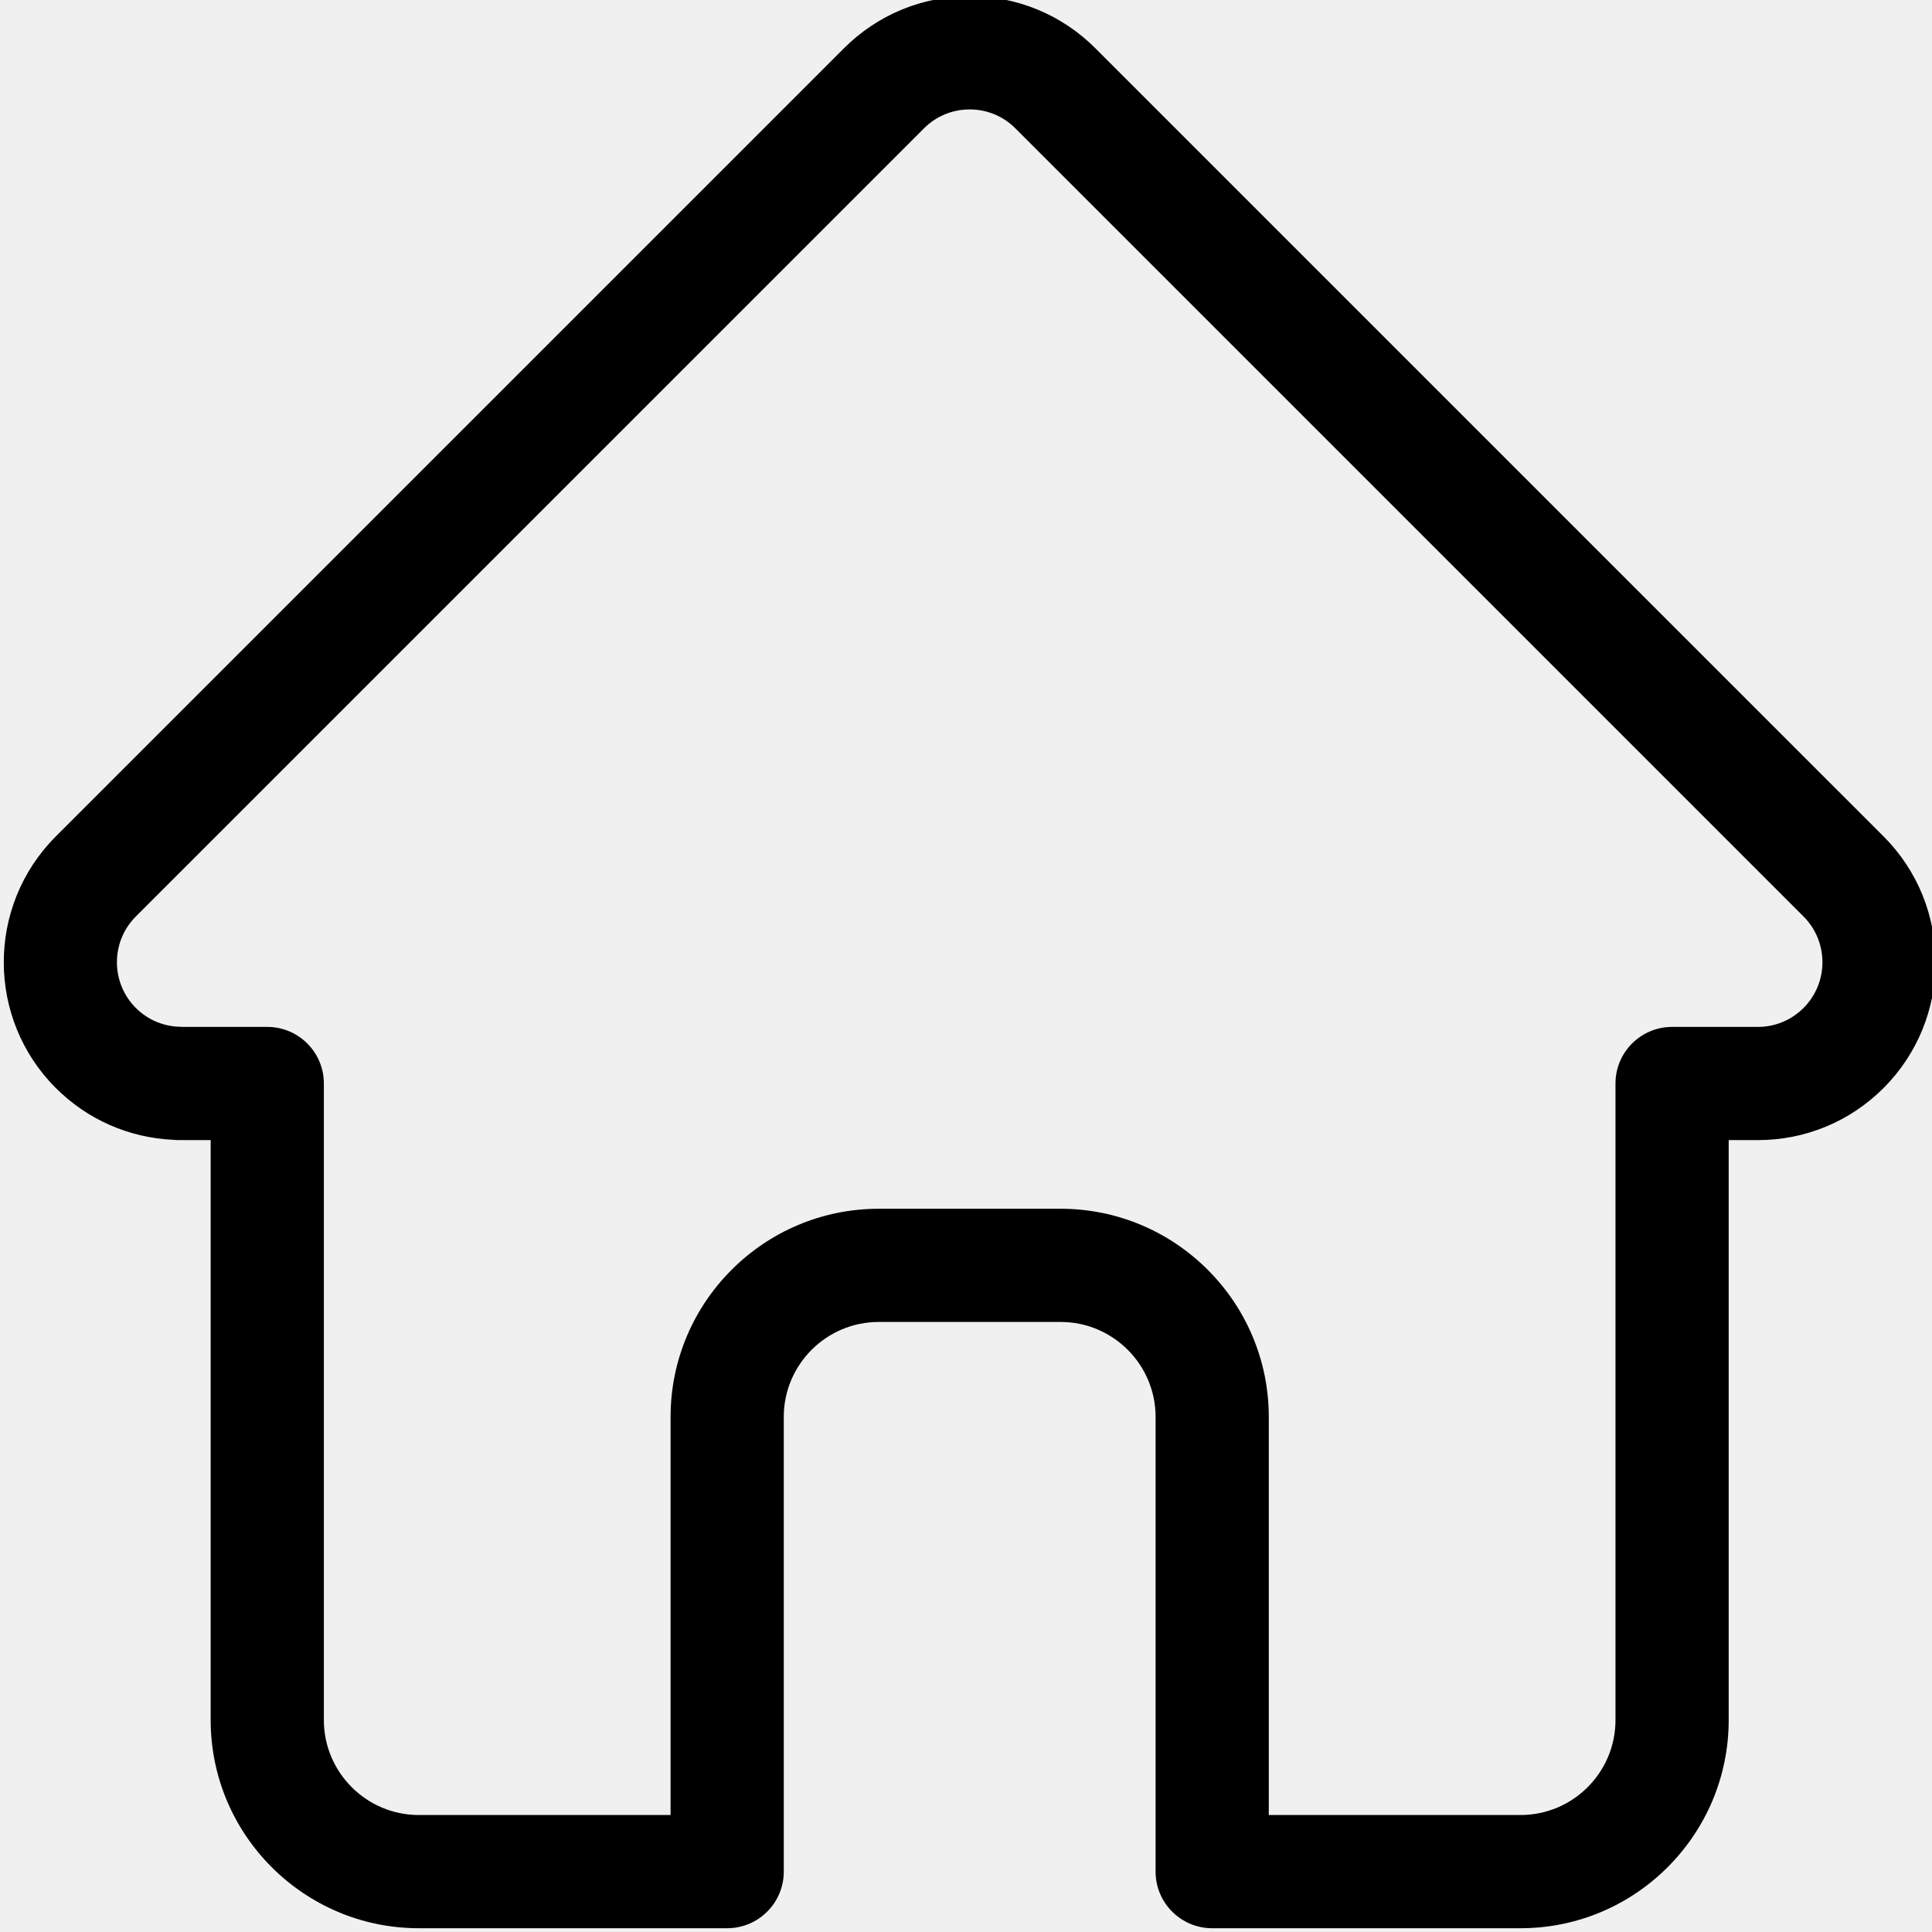
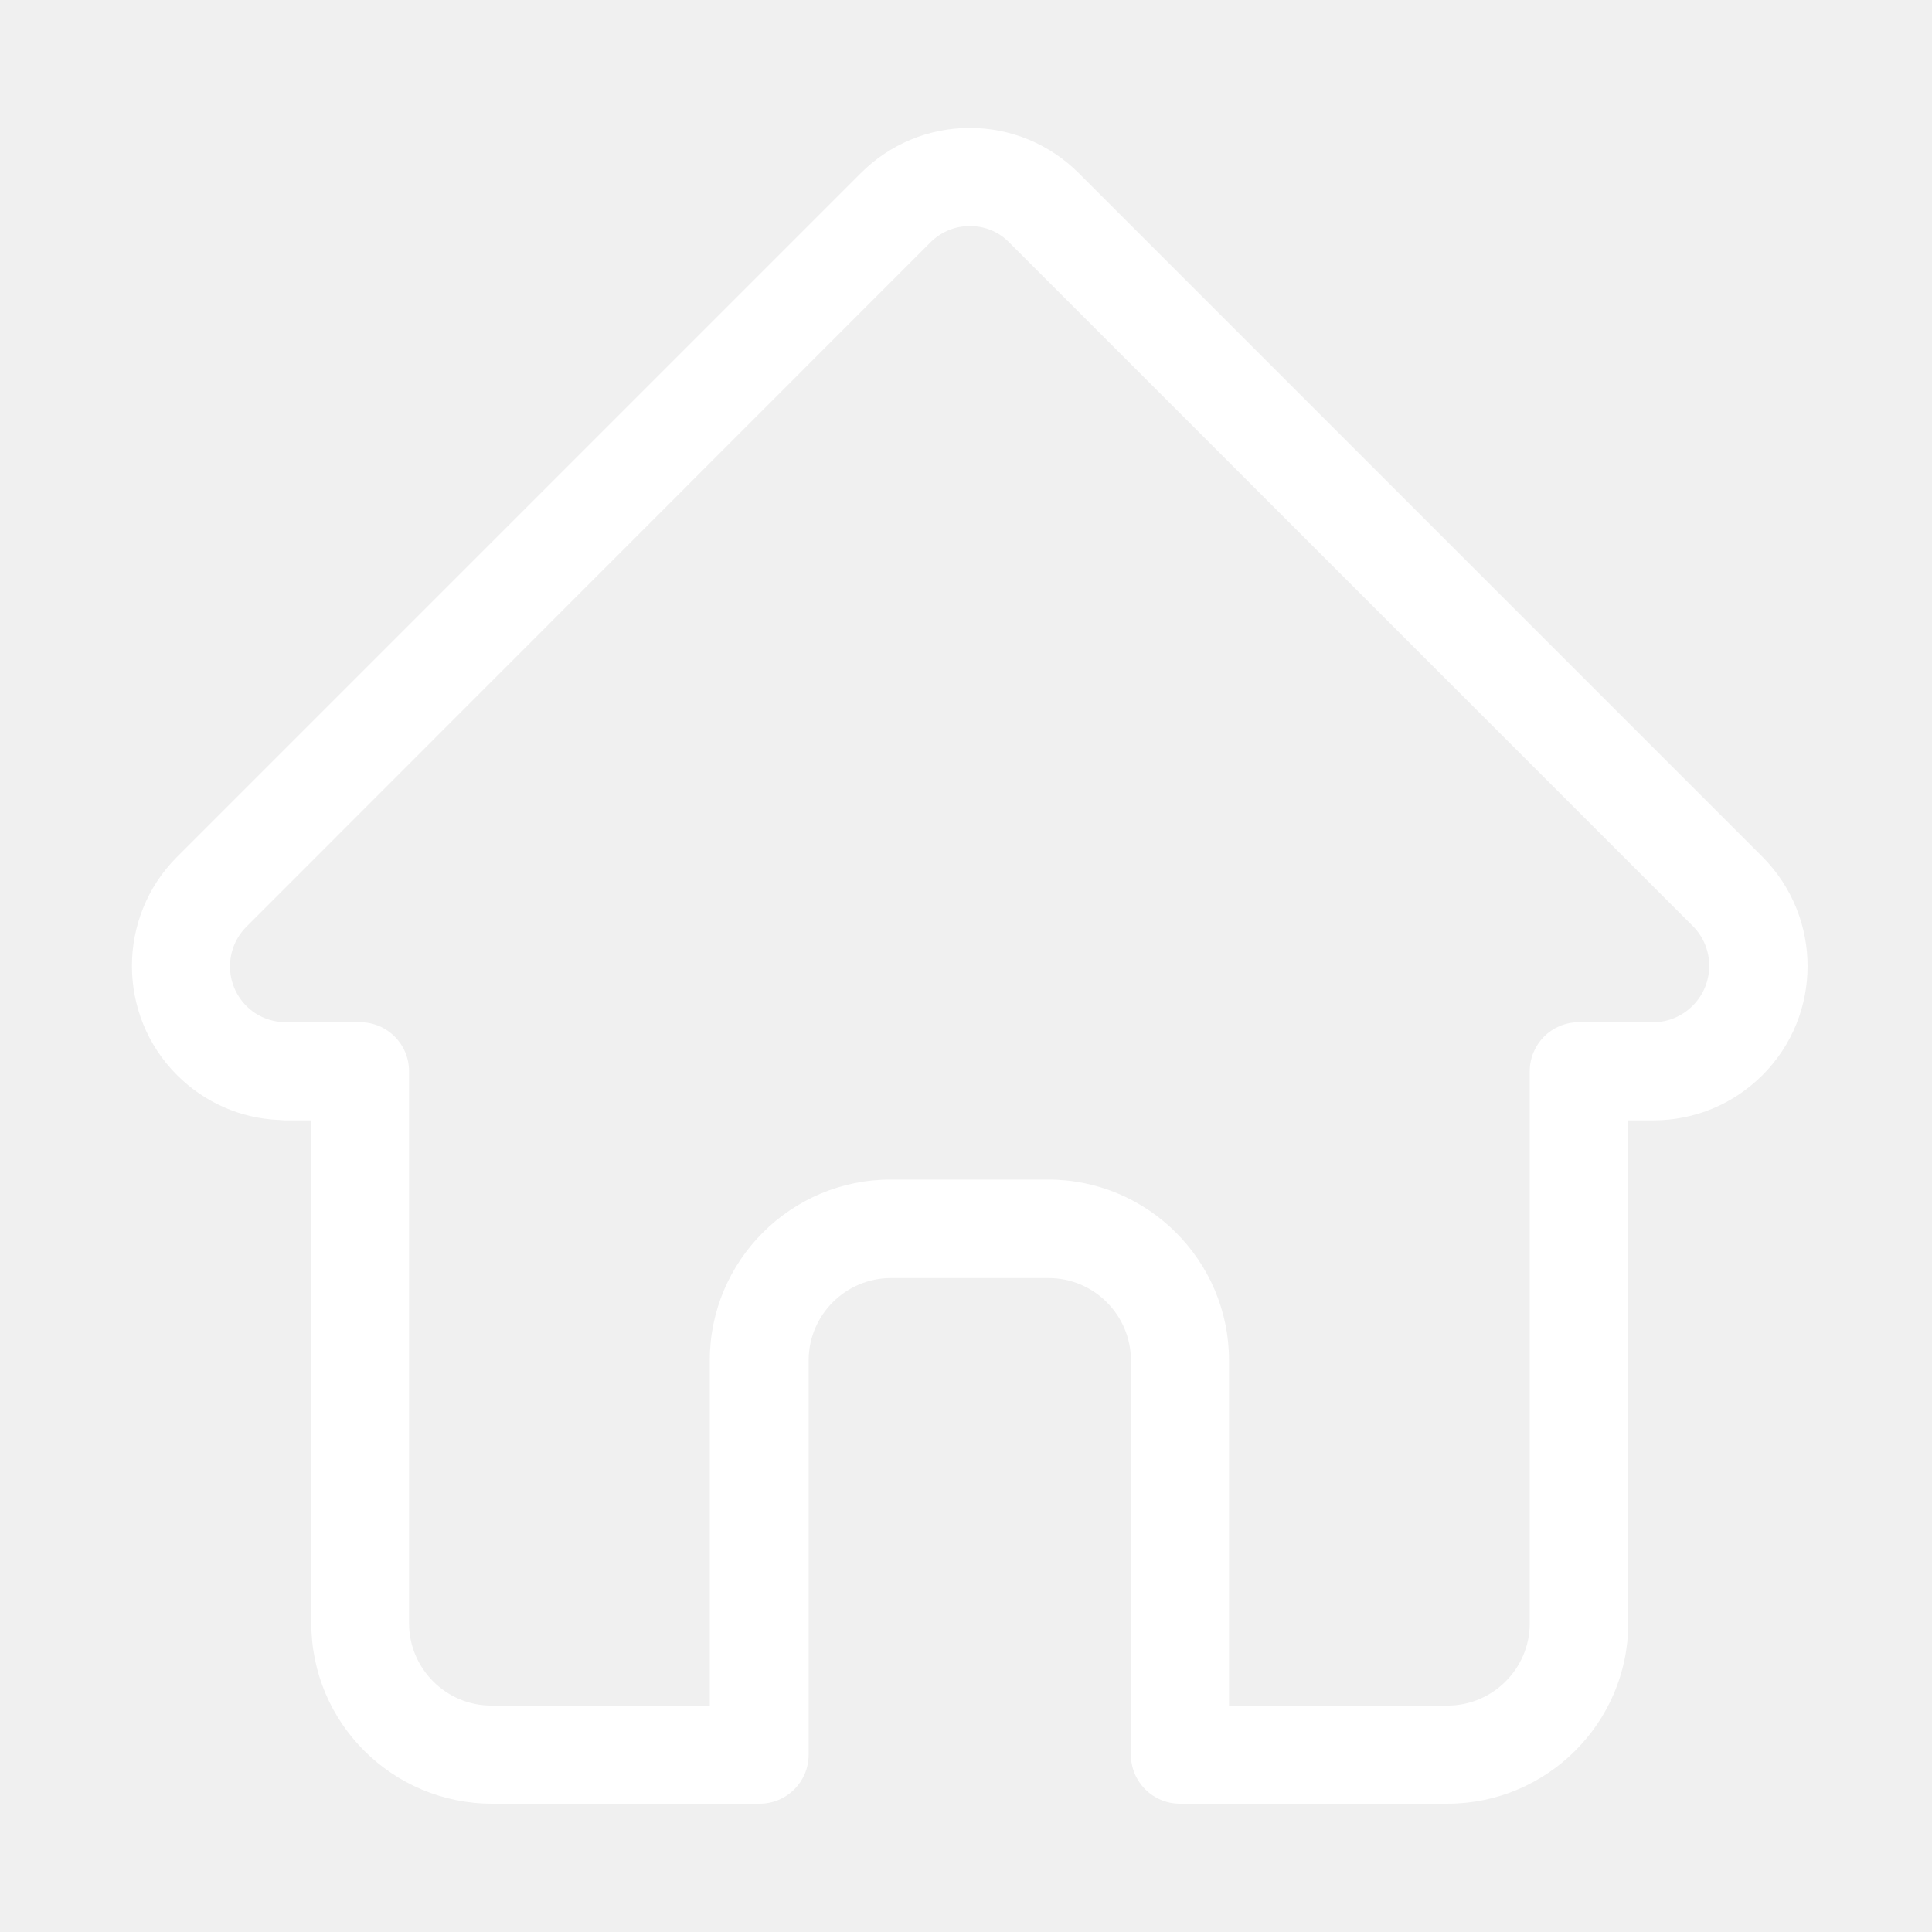
- <svg xmlns="http://www.w3.org/2000/svg" height="511pt" viewBox="0 1 511 511.999" width="511pt">
-   <path d="m498.699 222.695c-.016-.012-.027-.027-.039-.039l-208.855-208.848c-8.902-8.906-20.738-13.809-33.328-13.809-12.59 0-24.426 4.902-33.332 13.809l-208.746 208.742c-.07.07-.145.145-.211.215-18.281 18.387-18.25 48.219.09 66.559 8.379 8.383 19.441 13.234 31.273 13.746.484.047.969.07 1.457.07h8.32v153.695c0 30.418 24.75 55.164 55.168 55.164h81.711c8.285 0 15-6.719 15-15v-120.5c0-13.879 11.293-25.168 25.172-25.168h48.195c13.879 0 25.168 11.289 25.168 25.168v120.5c0 8.281 6.715 15 15 15h81.711c30.422 0 55.168-24.746 55.168-55.164v-153.695h7.719c12.586 0 24.422-4.902 33.332-13.812 18.359-18.367 18.367-48.254.027-66.633zm-21.242 45.422c-3.238 3.238-7.543 5.023-12.117 5.023h-22.719c-8.285 0-15 6.715-15 15v168.695c0 13.875-11.289 25.164-25.168 25.164h-66.711v-105.5c0-30.418-24.746-55.168-55.168-55.168h-48.195c-30.422 0-55.172 24.75-55.172 55.168v105.5h-66.711c-13.875 0-25.168-11.289-25.168-25.164v-168.695c0-8.285-6.715-15-15-15h-22.328c-.234-.016-.465-.027-.703-.031-4.469-.078-8.66-1.852-11.801-4.996-6.68-6.68-6.68-17.551 0-24.234.004 0 .004-.004.008-.008l.012-.012 208.848-208.84c3.234-3.238 7.535-5.02 12.113-5.02 4.574 0 8.875 1.781 12.113 5.02l208.801 208.797c.031.031.066.062.098.094 6.645 6.691 6.633 17.539-.031 24.207zm0 0" />
+ <svg xmlns="http://www.w3.org/2000/svg" version="1.1" id="Layer_1" x="0px" y="0px" viewBox="0 0 512 512" style="enable-background:new 0 0 512 512;" xml:space="preserve">
+   <style type="text/css">
+ 	.st0{fill:#FFFFFF;}
+ </style>
+   <g>
+     <path class="st0" d="M467.1,227.1C467.1,227.1,467.1,227.1,467.1,227.1L285.9,45.9c-7.7-7.7-18-12-28.9-12   c-10.9,0-21.2,4.3-28.9,12L47,227c-0.1,0.1-0.1,0.1-0.2,0.2C31,243.1,31,269,46.9,284.9c7.3,7.3,16.9,11.5,27.1,11.9   c0.4,0,0.8,0.1,1.3,0.1h7.2v133.3c0,26.4,21.5,47.8,47.9,47.8h70.9c7.2,0,13-5.8,13-13V360.5c0-12,9.8-21.8,21.8-21.8h41.8   c12,0,21.8,9.8,21.8,21.8V465c0,7.2,5.8,13,13,13h70.9c26.4,0,47.9-21.5,47.9-47.8V296.9h6.7c10.9,0,21.2-4.3,28.9-12   C483,269,483,243.1,467.1,227.1z M448.6,266.5c-2.8,2.8-6.5,4.4-10.5,4.4h-19.7c-7.2,0-13,5.8-13,13v146.3c0,12-9.8,21.8-21.8,21.8   h-57.9v-91.5c0-26.4-21.5-47.9-47.9-47.9h-41.8c-26.4,0-47.9,21.5-47.9,47.9V452h-57.9c-12,0-21.8-9.8-21.8-21.8V283.9   c0-7.2-5.8-13-13-13H76.1c-0.2,0-0.4,0-0.6,0c-3.9-0.1-7.5-1.6-10.2-4.3c-5.8-5.8-5.8-15.2,0-21c0,0,0,0,0,0l0,0L246.5,64.3   c2.8-2.8,6.5-4.4,10.5-4.4c4,0,7.7,1.5,10.5,4.4l181.1,181.1c0,0,0.1,0.1,0.1,0.1C454.4,251.3,454.4,260.7,448.6,266.5z" />
+   </g>
</svg>
